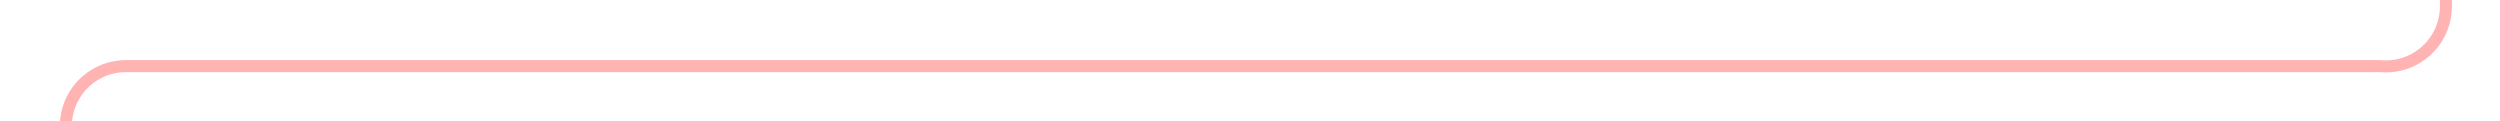
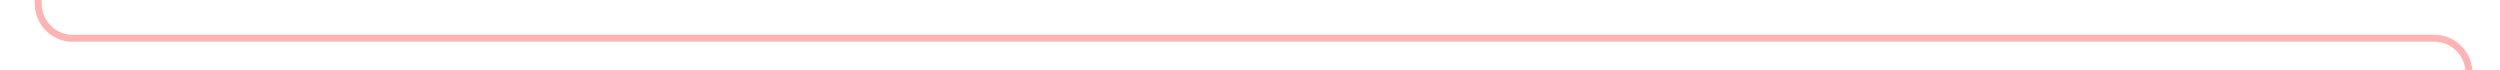
- <svg xmlns="http://www.w3.org/2000/svg" version="1.1" width="208px" height="10px" preserveAspectRatio="xMinYMid meet" viewBox="661 496  208 8">
-   <path d="M 666.5 536  L 666.5 505  A 5 5 0 0 1 671.5 500.5 L 859 500.5  A 5 5 0 0 0 864.5 495.5 L 864.5 431  " stroke-width="1" stroke="#ff0000" fill="none" stroke-opacity="0.298" />
-   <path d="M 859 432  L 870 432  L 870 431  L 859 431  L 859 432  Z " fill-rule="nonzero" fill="#ff0000" stroke="none" fill-opacity="0.298" />
+ <svg xmlns="http://www.w3.org/2000/svg" version="1.1" width="360px" height="10px" preserveAspectRatio="xMinYMid meet" viewBox="697 296  360 8">
+   <path d="M 1052.5 343  L 1052.5 305  A 5 5 0 0 0 1047.5 300.5 L 707 300.5  A 5 5 0 0 1 702.5 295.5 L 702.5 230  " stroke-width="1" stroke="#ff0000" fill="none" stroke-opacity="0.298" />
+   <path d="M 697 231  L 708 231  L 708 230  L 697 230  L 697 231  Z " fill-rule="nonzero" fill="#ff0000" stroke="none" fill-opacity="0.298" />
</svg>
